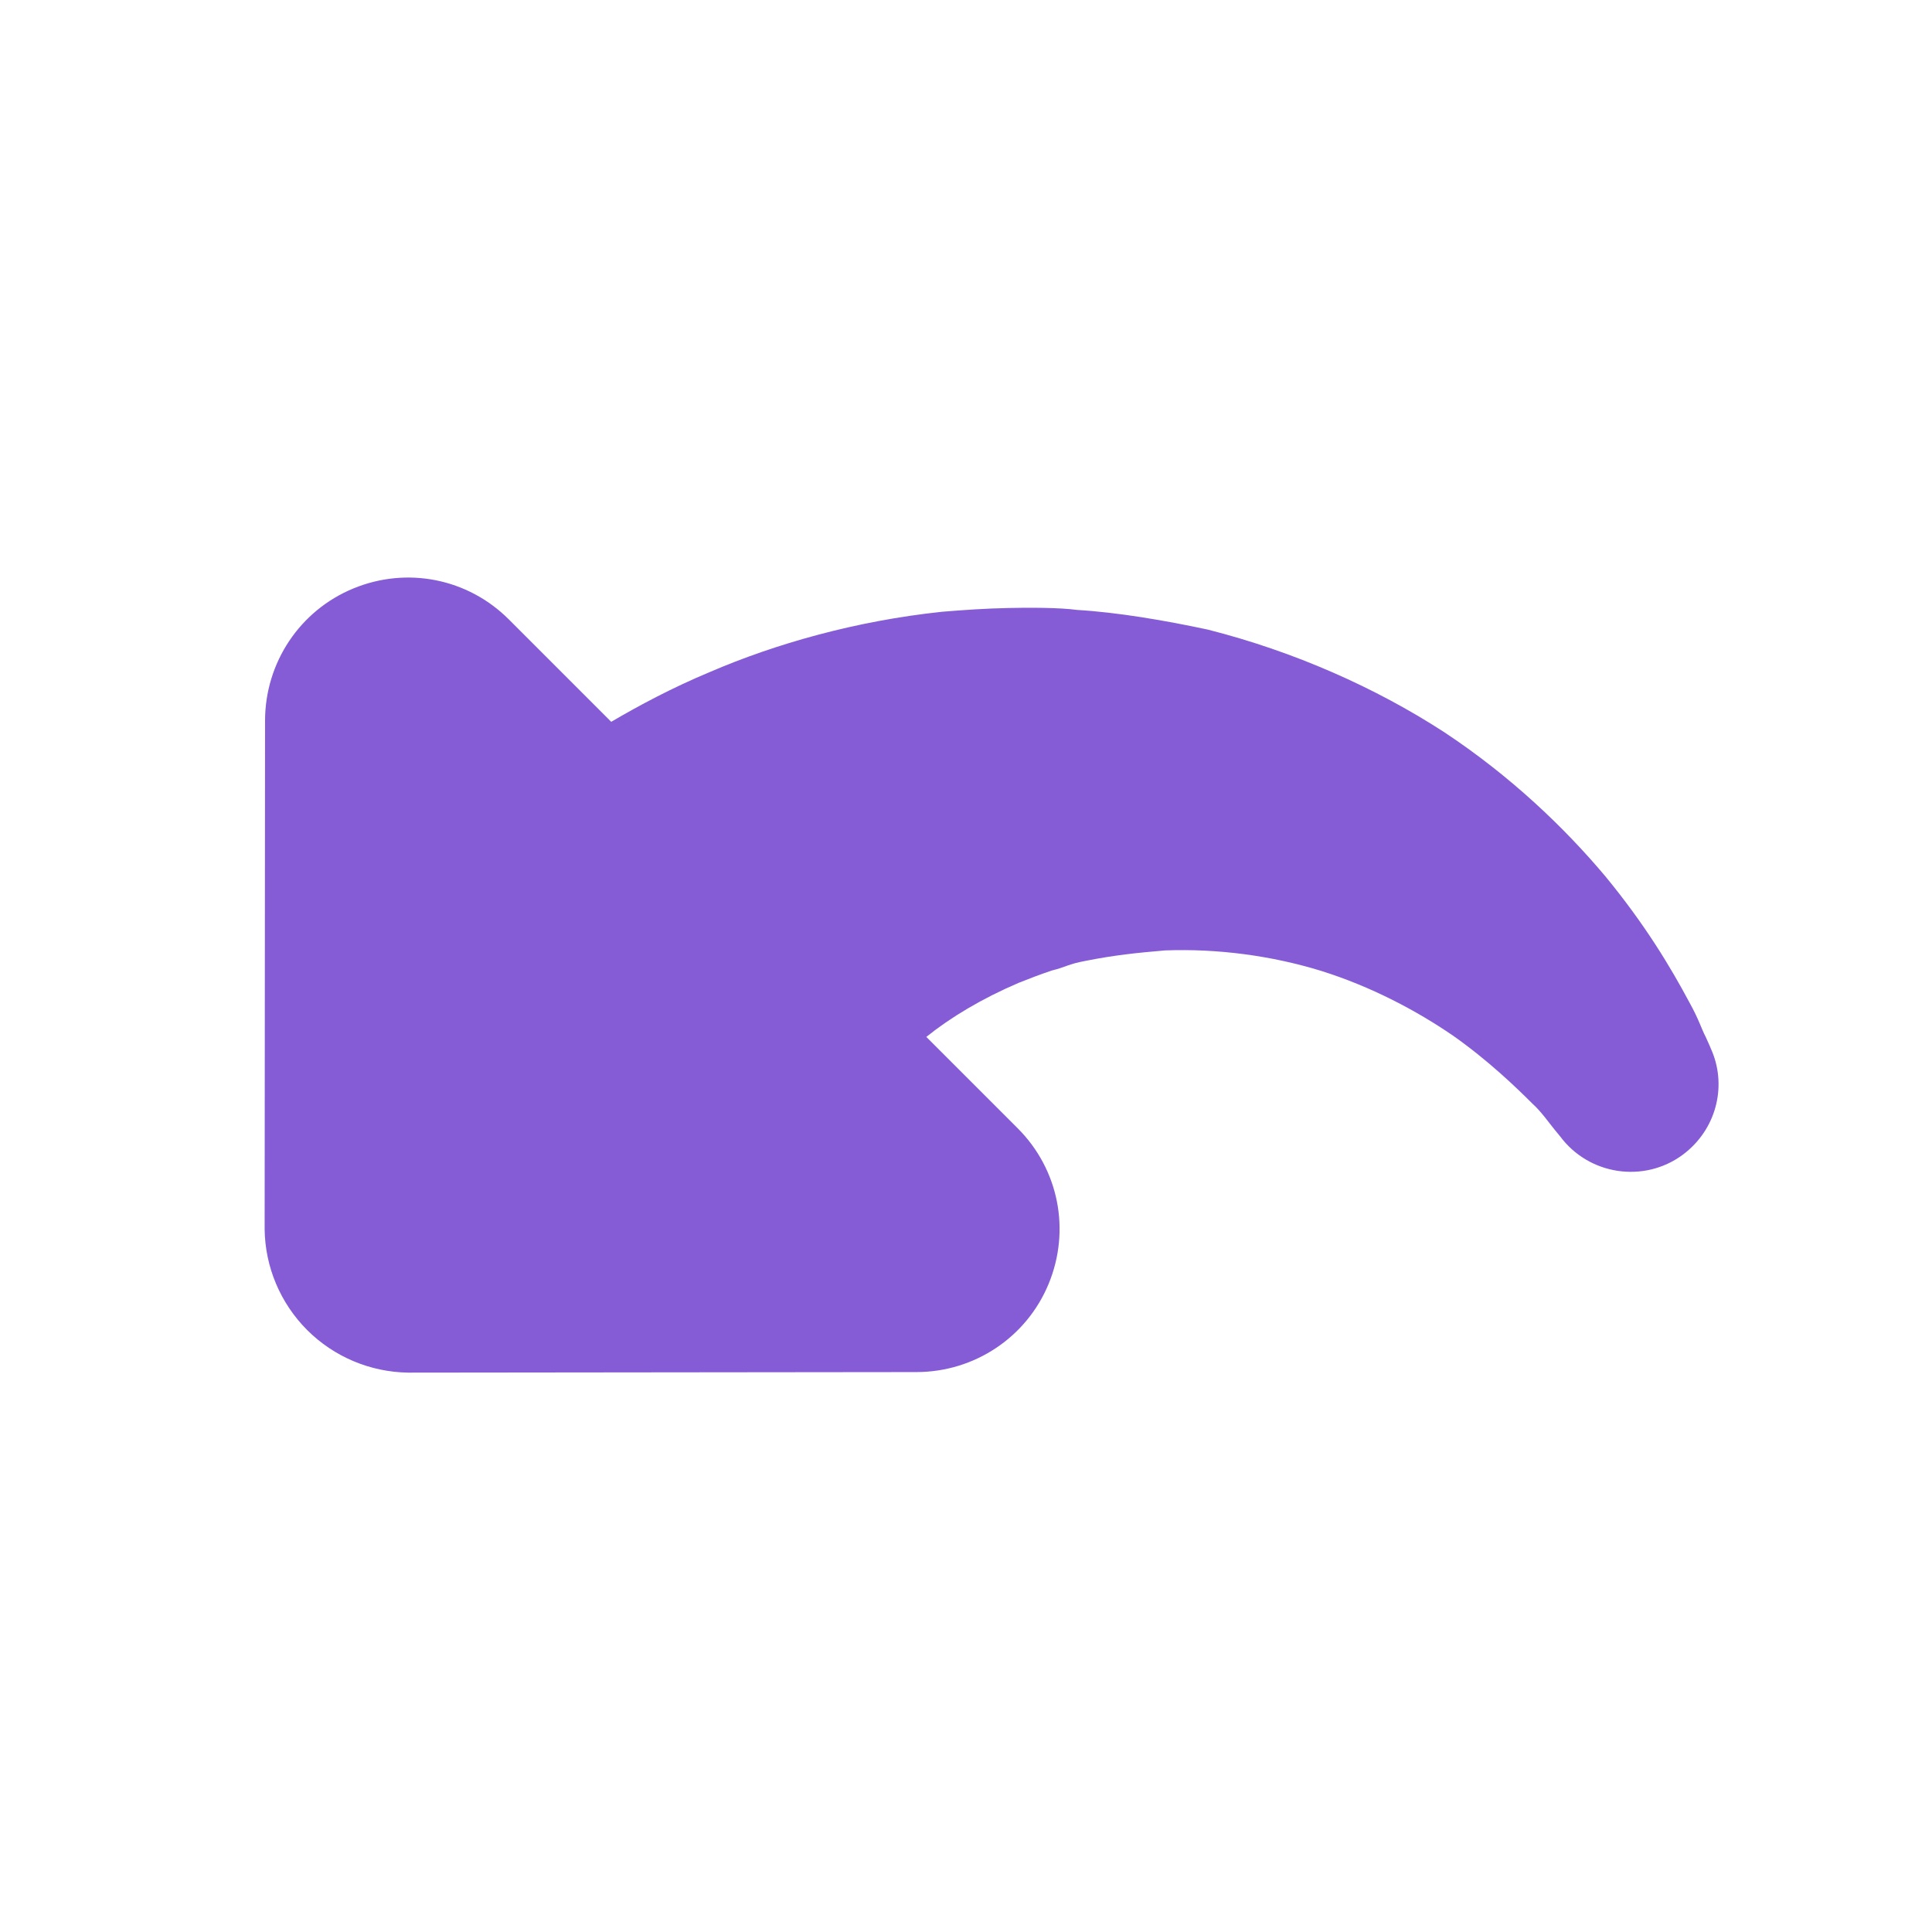
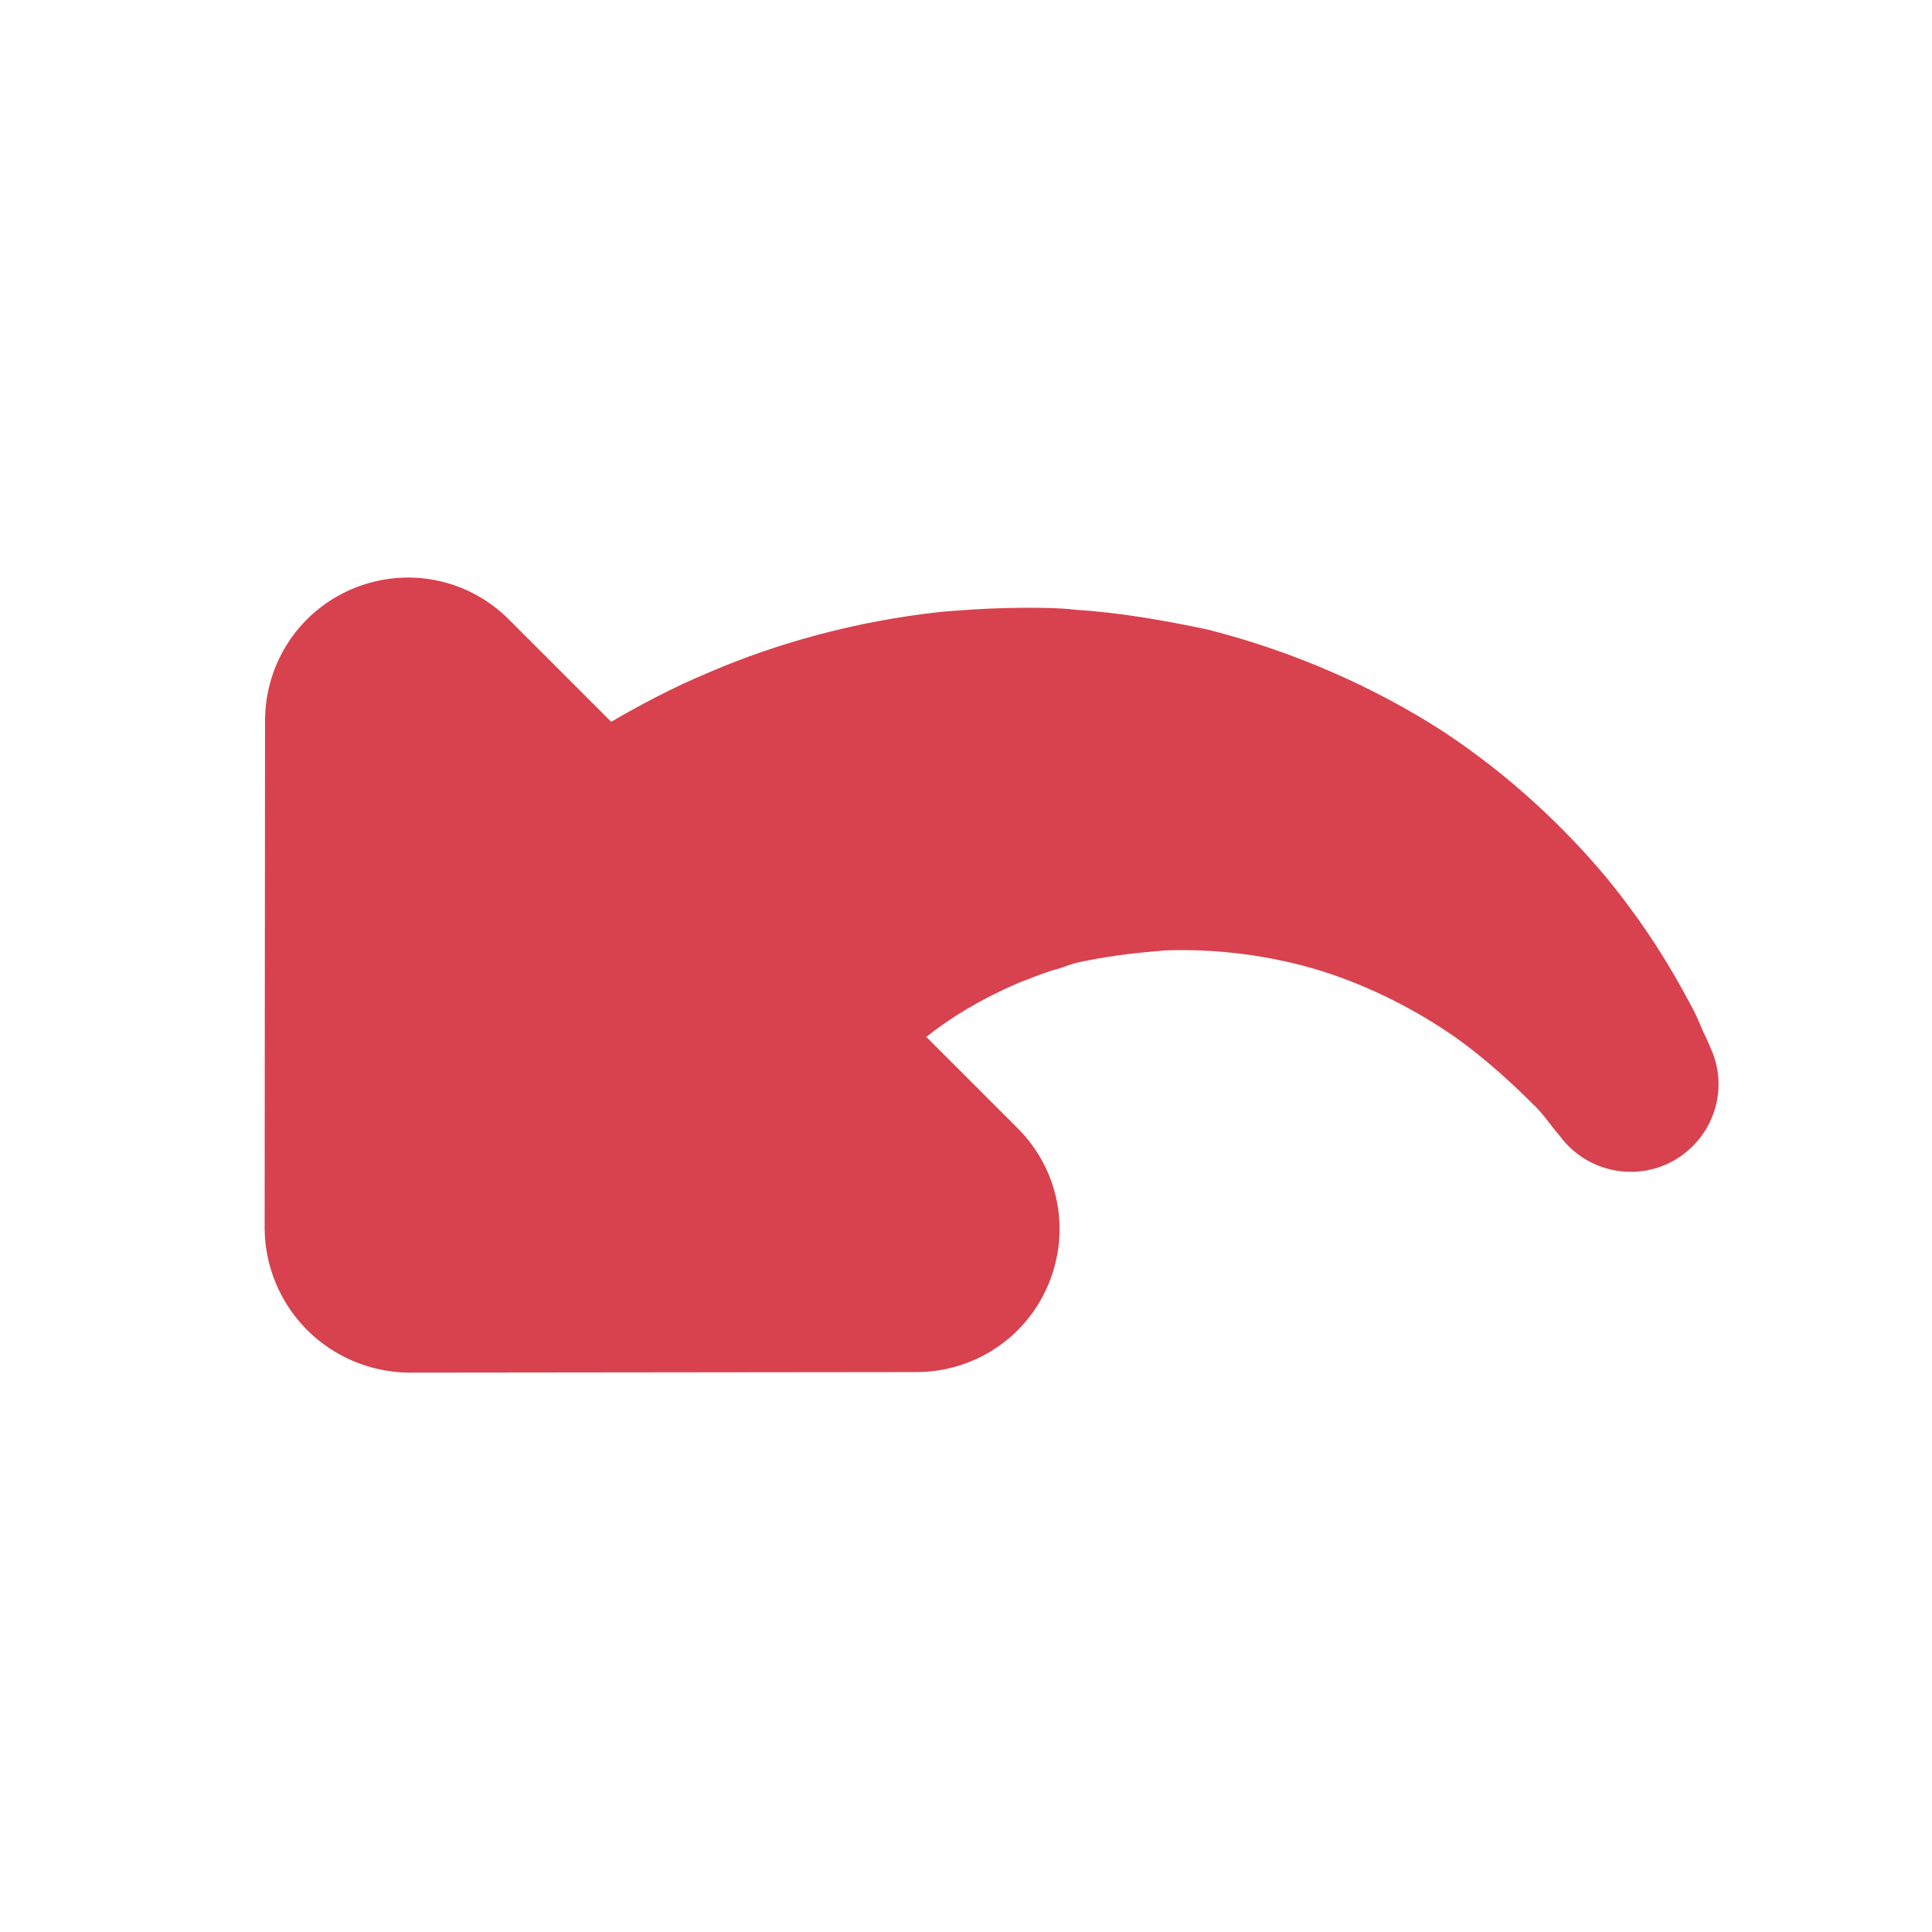
<svg xmlns="http://www.w3.org/2000/svg" width="20px" height="20px" viewBox="0 0 20 20" version="1.1">
  <defs />
  <g id="Page-1" stroke="none" stroke-width="1" fill="none" fill-rule="evenodd">
-     <g id="undo" fill="#855CD6">
+     <g id="undo" fill="#D7424E">
      <path d="M15.558,12.77 L11.84,16.494 C11.561,16.767 11.183,16.921 10.79,16.921 C10.399,16.921 10.021,16.767 9.74,16.494 L6.024,12.77 C5.597,12.343 5.471,11.706 5.702,11.153 C5.933,10.6 6.465,10.243 7.067,10.243 L8.404,10.243 C8.369,9.921 8.278,9.557 8.124,9.172 C8.076,9.06 8.026,8.948 7.97,8.836 C7.893,8.71 7.901,8.675 7.795,8.521 C7.627,8.269 7.473,8.08 7.29,7.863 C6.92,7.464 6.472,7.121 5.996,6.869 C5.513,6.617 5.009,6.463 4.561,6.379 C4.12,6.302 3.714,6.295 3.476,6.295 C3.357,6.288 3.203,6.316 3.126,6.323 C3.042,6.33 2.993,6.337 2.993,6.337 C2.496,6.386 2.048,6.022 1.999,5.525 C1.957,5.105 2.202,4.727 2.573,4.587 C2.573,4.587 2.622,4.566 2.699,4.538 C2.79,4.51 2.874,4.461 3.07,4.405 C3.462,4.286 3.959,4.16 4.61,4.097 C5.254,4.041 6.031,4.055 6.851,4.223 C7.669,4.398 8.53,4.727 9.328,5.203 C9.706,5.448 10.112,5.735 10.427,6.015 C10.567,6.12 10.805,6.358 10.945,6.505 C11.106,6.673 11.253,6.841 11.401,7.016 C11.967,7.716 12.387,8.472 12.66,9.158 C12.821,9.55 12.933,9.921 13.017,10.243 L14.515,10.243 C15.117,10.243 15.649,10.6 15.88,11.153 C16.111,11.706 15.985,12.343 15.558,12.77" id="Fill-1" transform="translate(8.994247, 10.49425) scale(-1, 1) rotate(-45) translate(-8.994247, -10.49425) " />
    </g>
  </g>
</svg>
